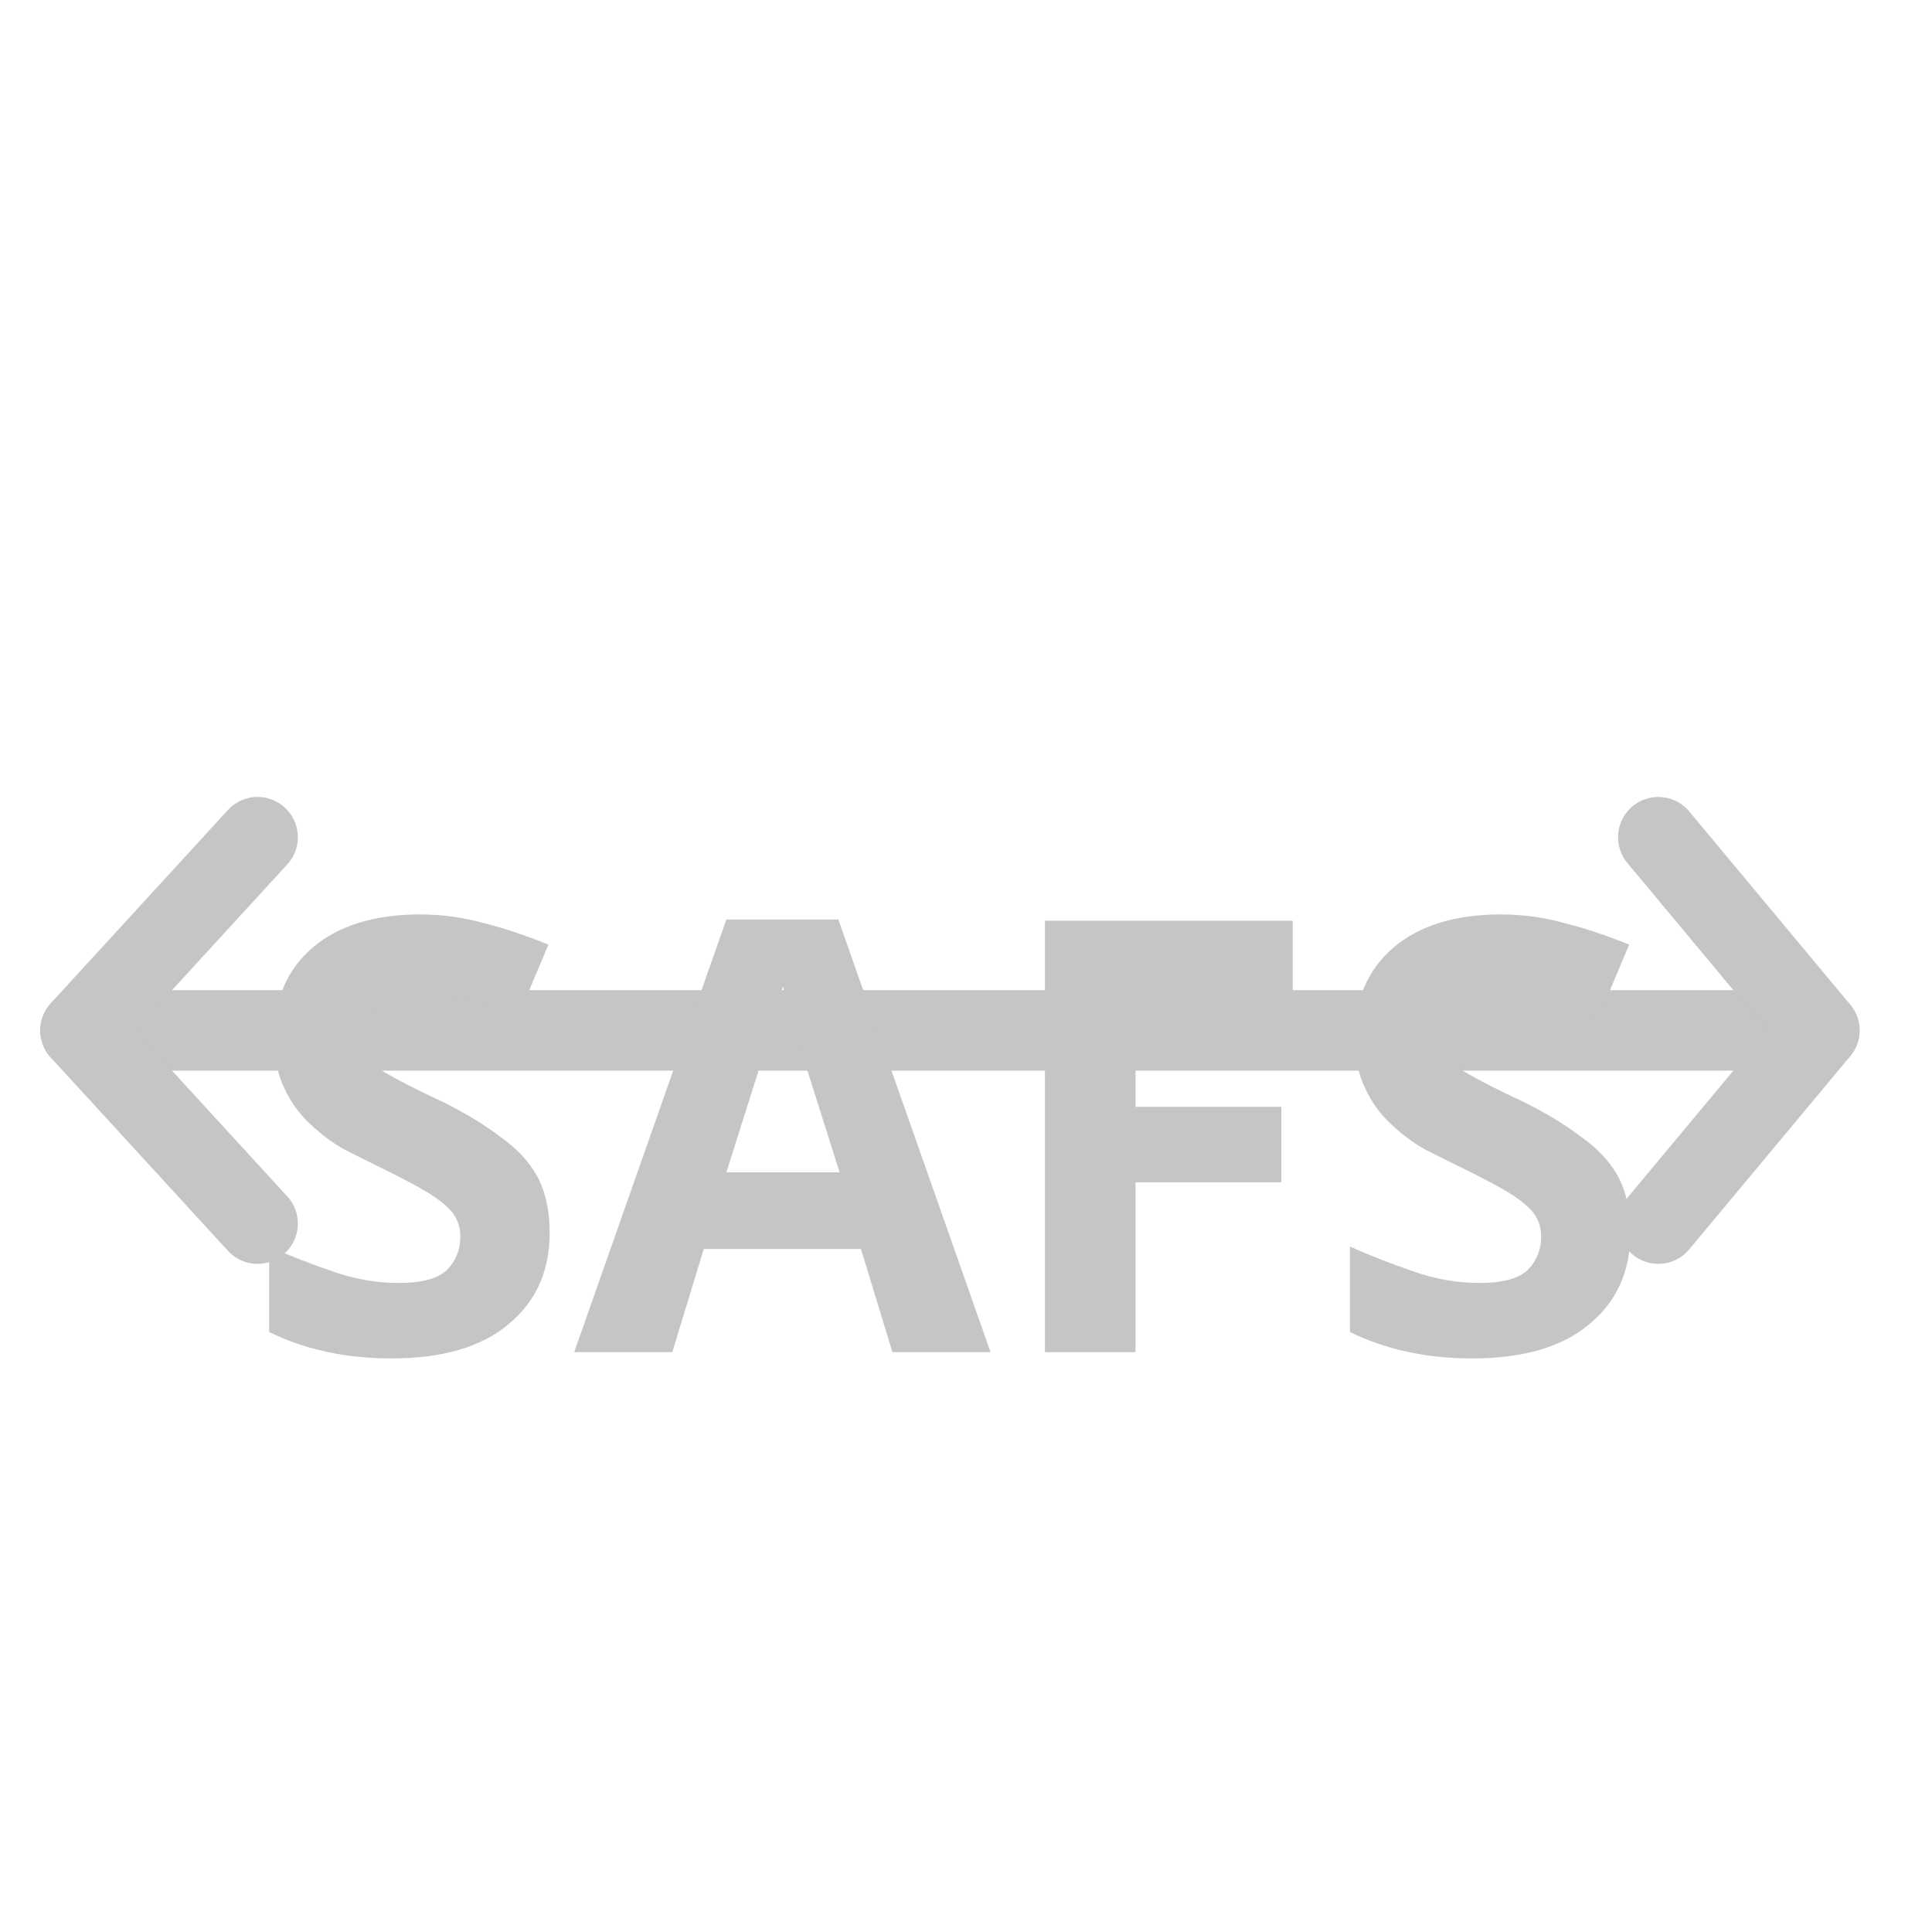
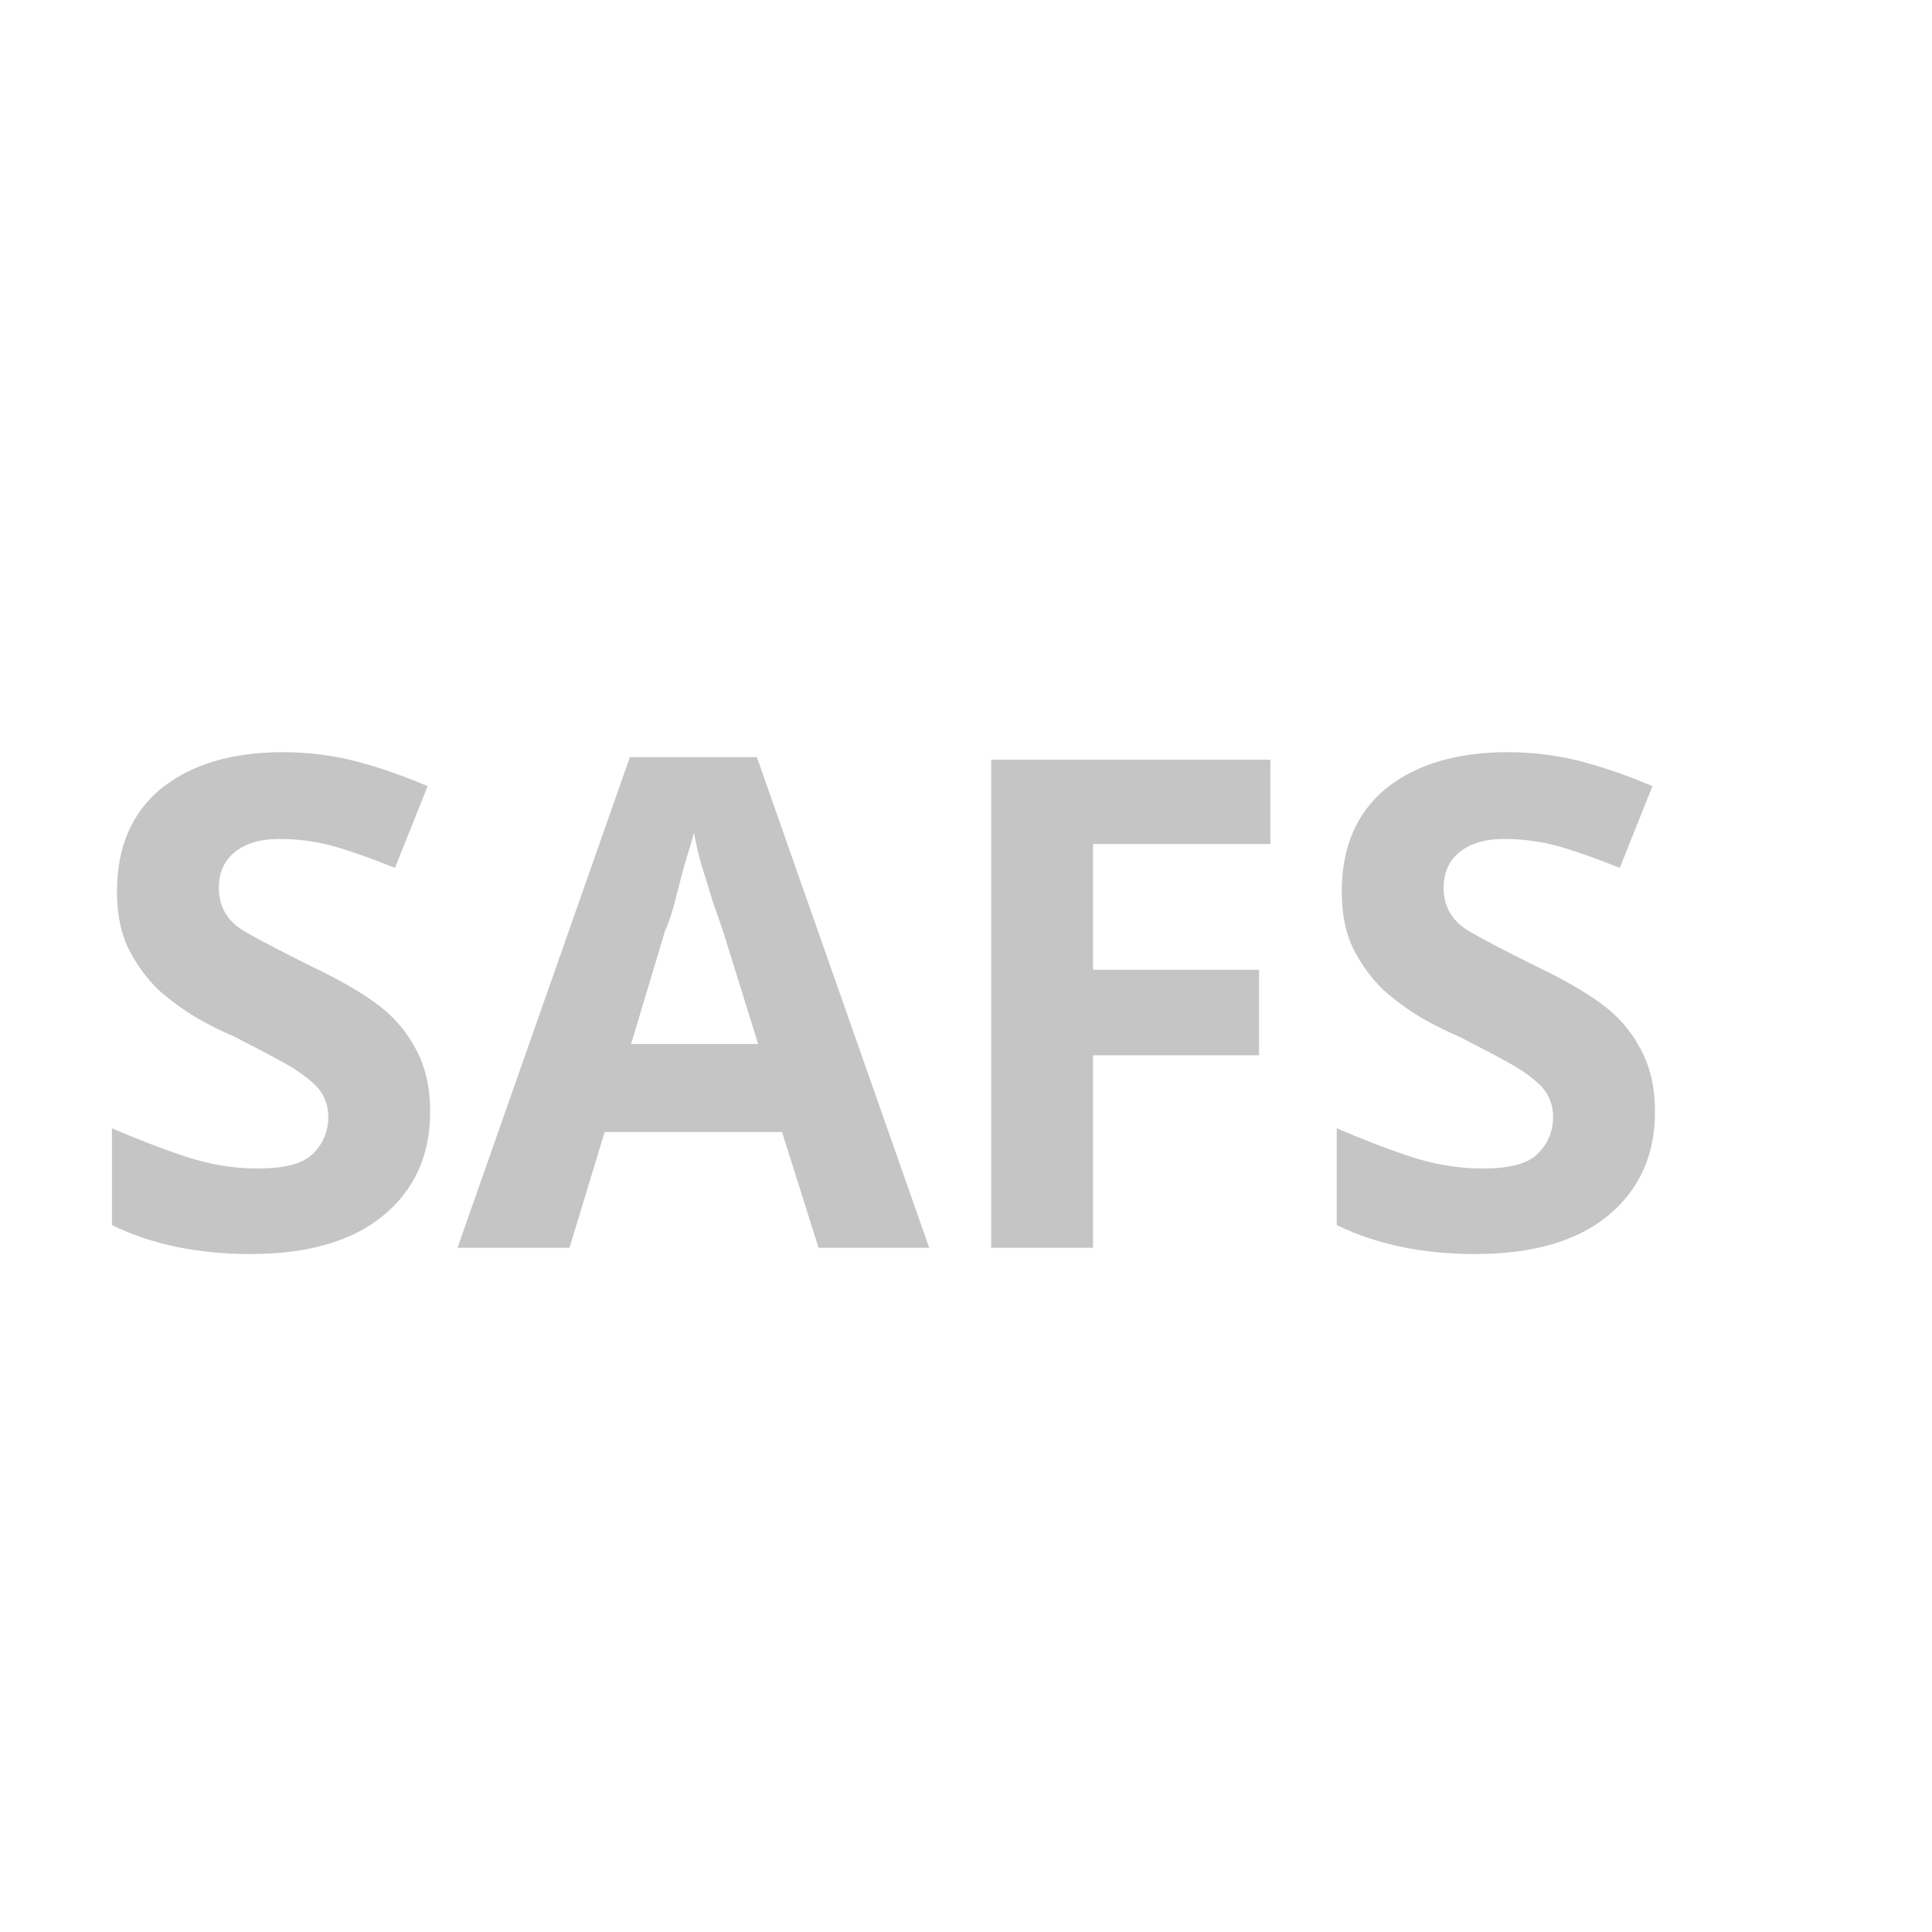
<svg xmlns="http://www.w3.org/2000/svg" viewBox="0 0 24 24">
-   <path d="M1 12.8 H22.6" stroke="#C5C5C5" stroke-width="1" stroke-linecap="round" />
-   <path d="M3.2 10.4 L1 12.8 L3.2 15.2" fill="none" stroke="#C5C5C5" stroke-width="1" stroke-linecap="round" stroke-linejoin="round" />
-   <path d="M20.6 10.4 L22.6 12.8 L20.6 15.2" fill="none" stroke="#C5C5C5" stroke-width="1" stroke-linecap="round" stroke-linejoin="round" />
-   <text x="3" y="16.8" font-family="system-ui,'Segoe UI','Microsoft YaHei',sans-serif" font-size="7.5" font-weight="700" fill="#C5C5C5">SAFS</text>
+   <text x="1" y="15.5" font-family="system-ui,'Segoe UI','Microsoft YaHei',sans-serif" font-size="8.5" font-weight="700" fill="#C5C5C5">SAFS</text>
</svg>
